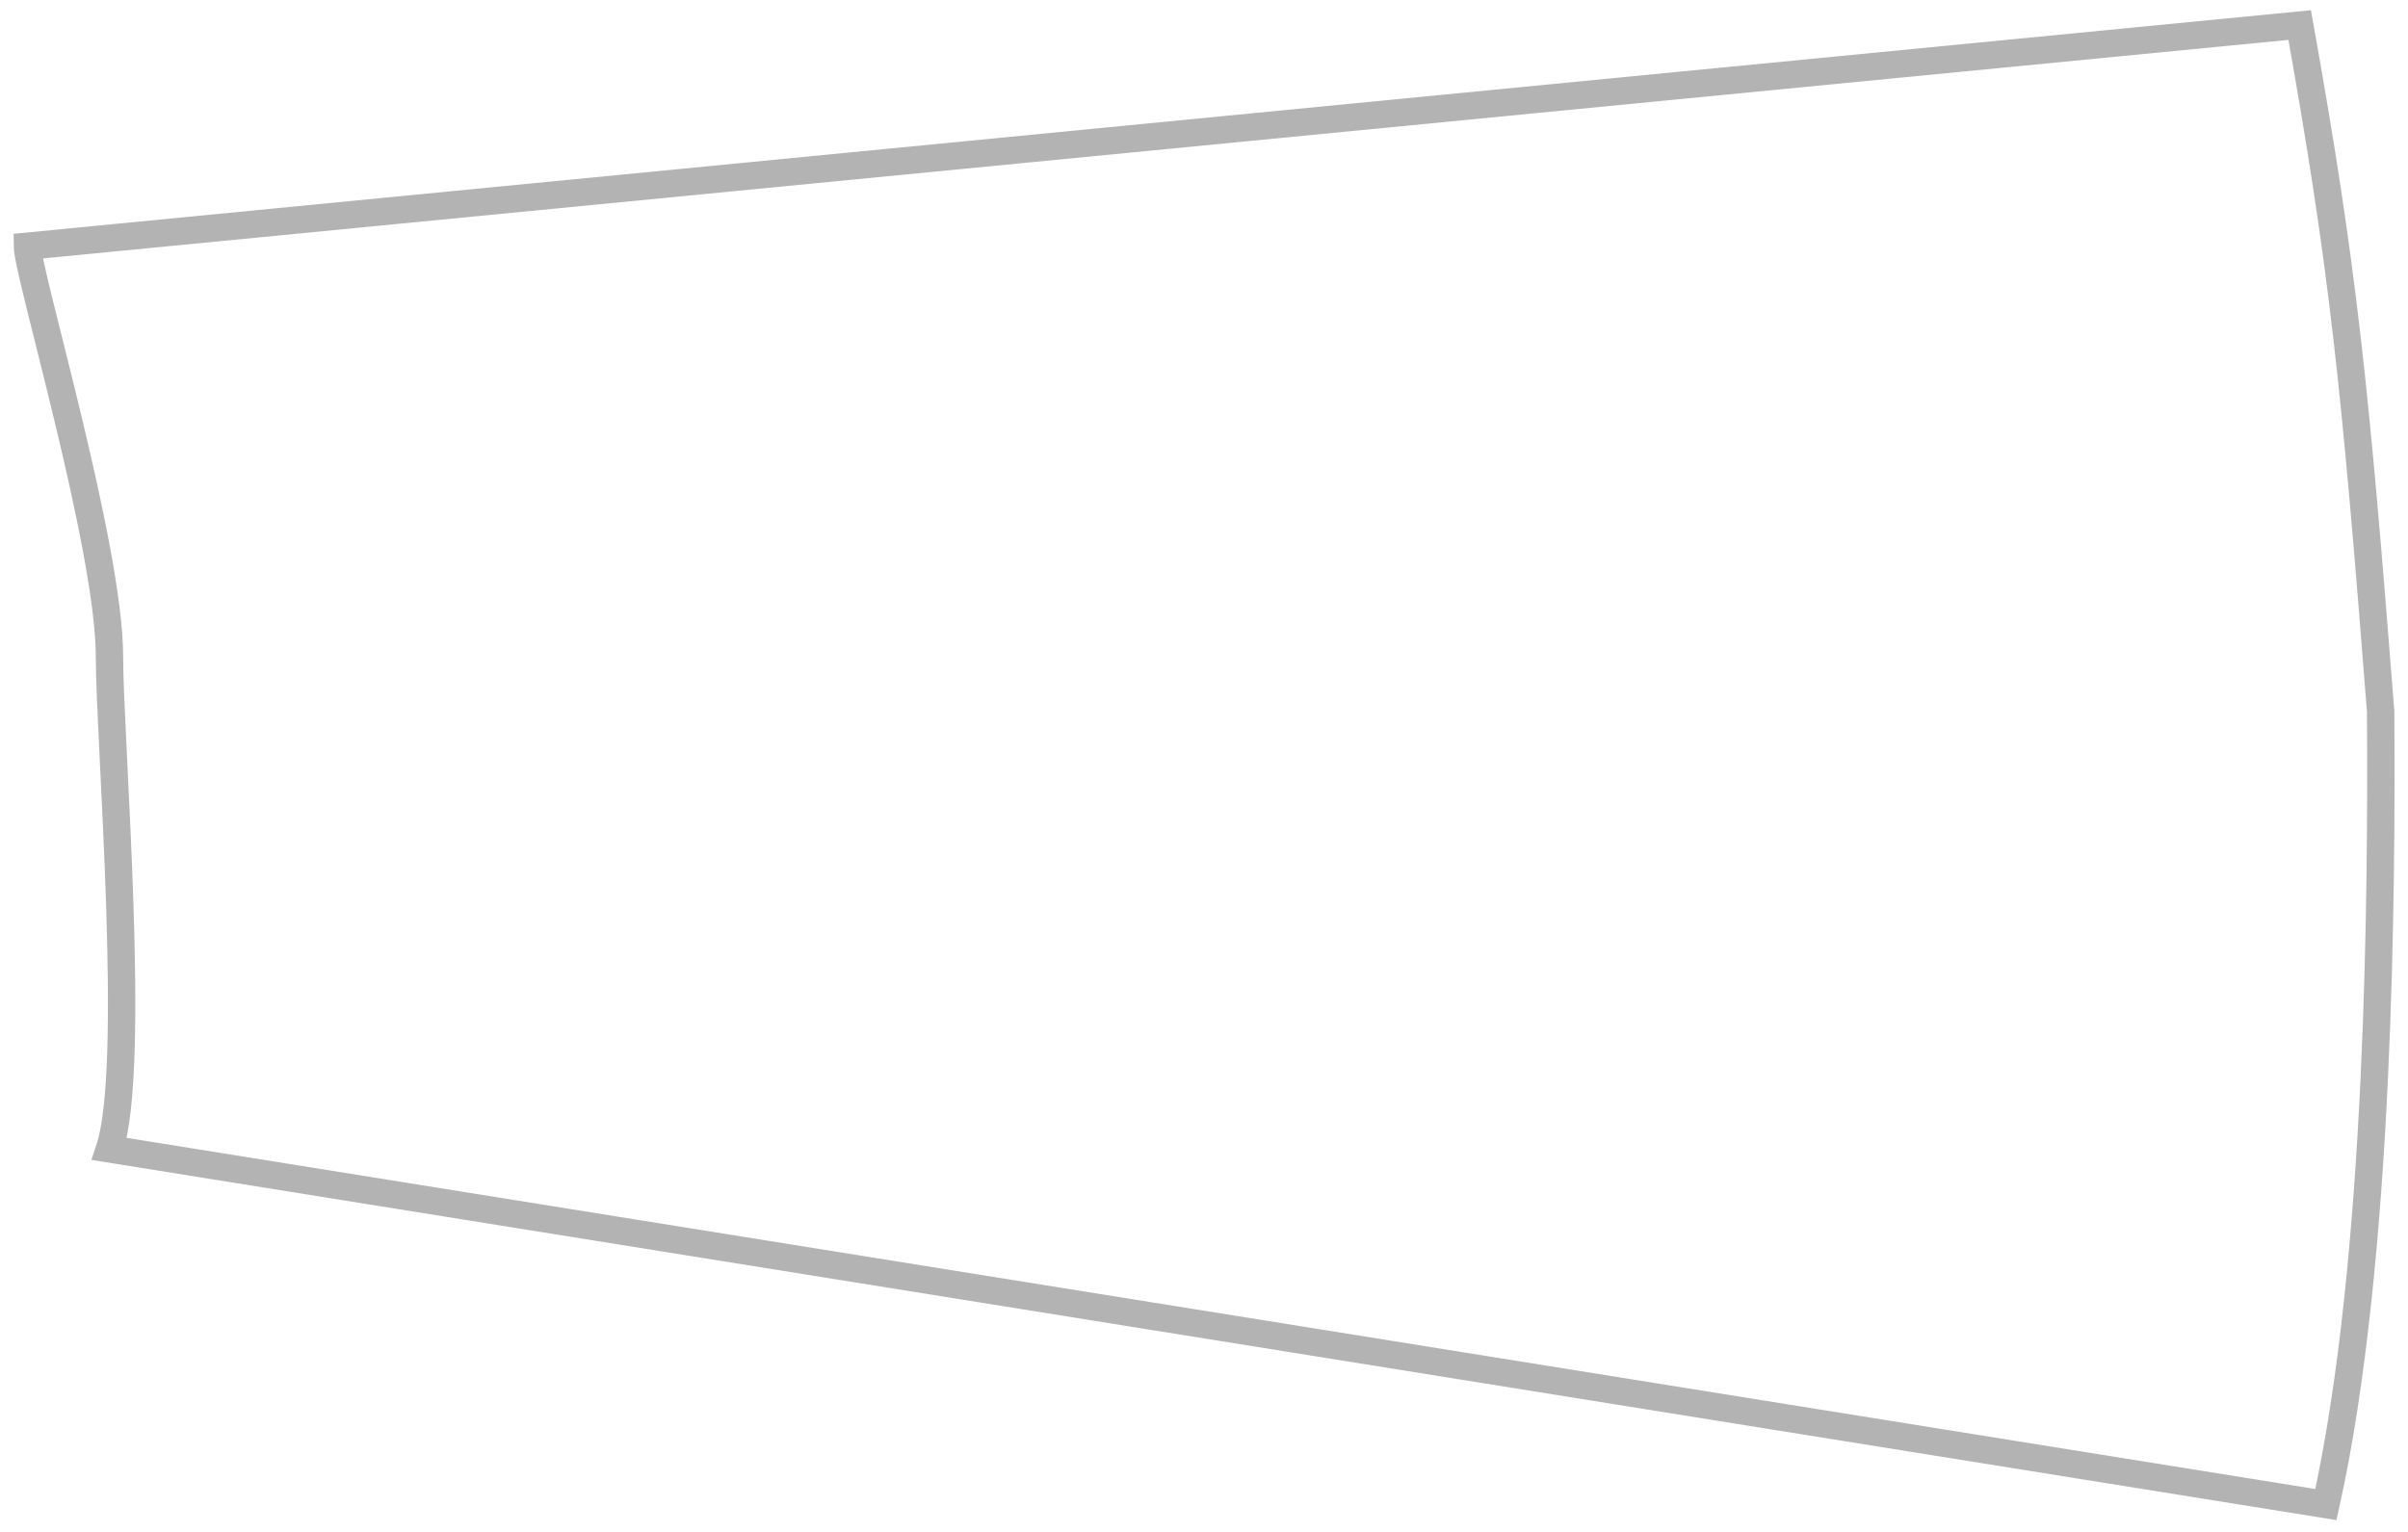
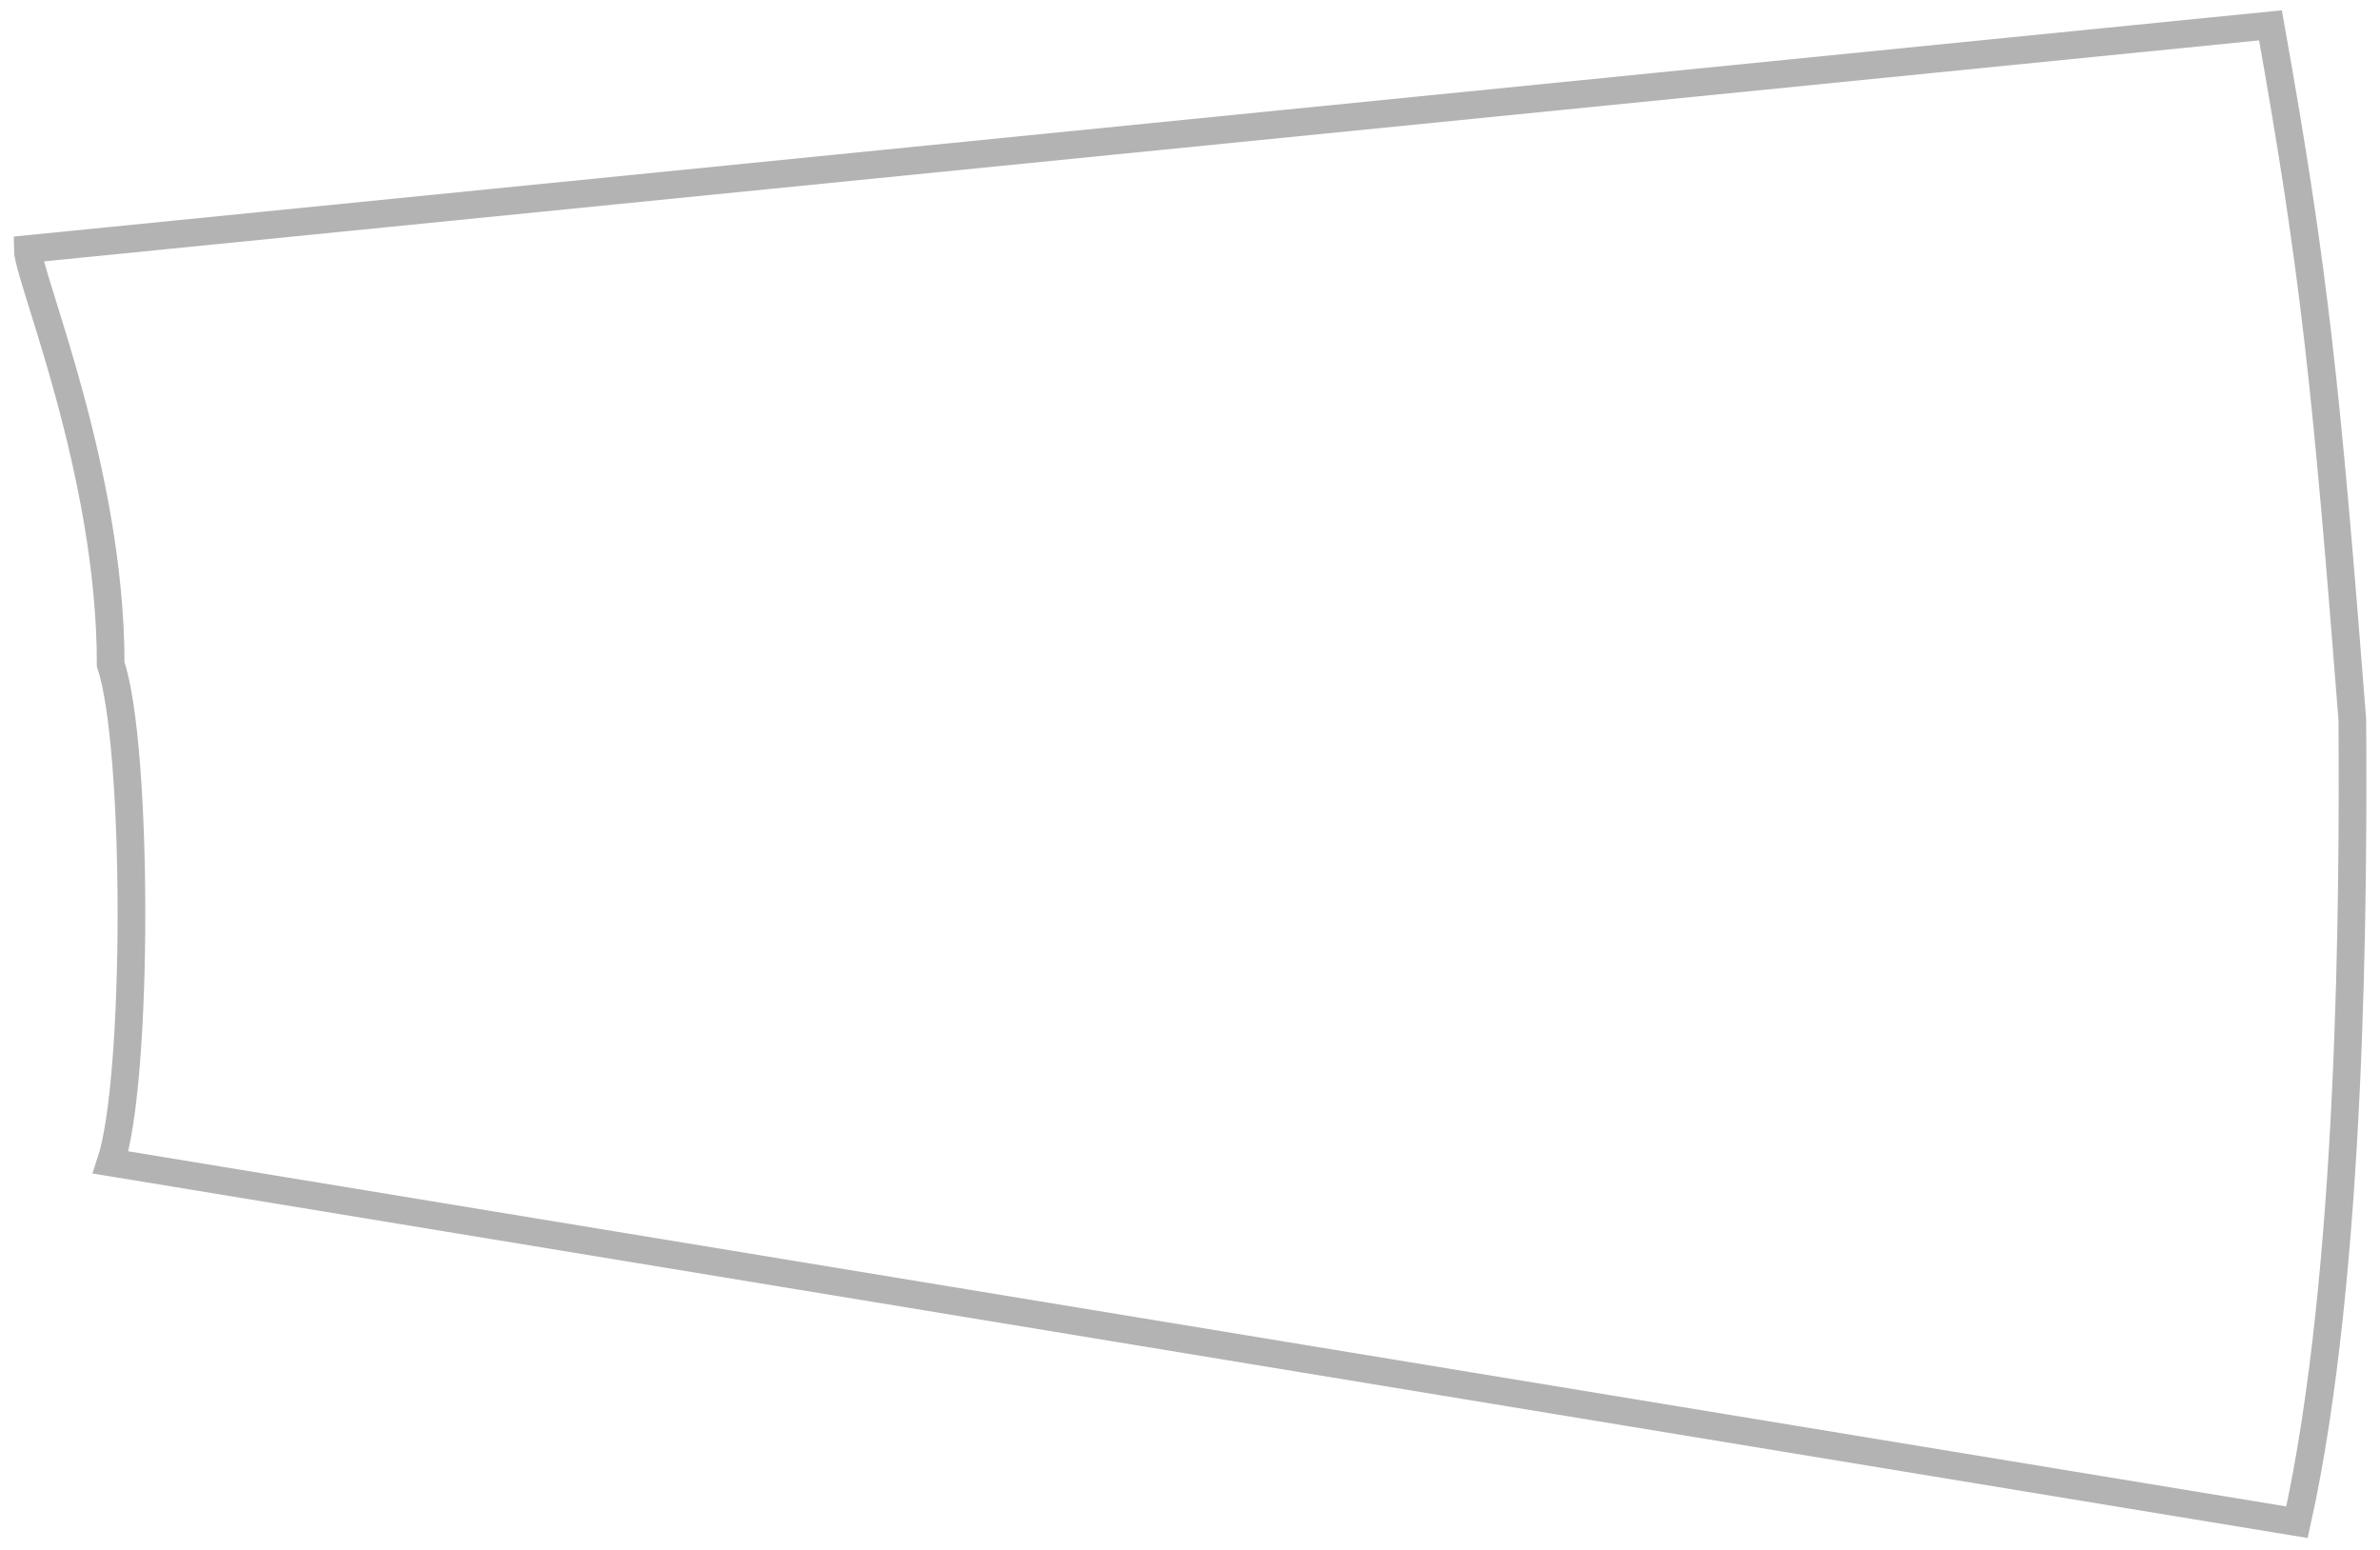
- <svg xmlns="http://www.w3.org/2000/svg" width="44" height="28" viewBox="0 0 44 28" fill="none">
-   <path d="M42.5 27.5C43.5 23 43.52 16.116 43.5 13C43.032 7.018 42.817 4.91 42.021 0.458L0.5 4.5C0.503 5 2 10 2 12C2 13.5 2.5 19.5 2 21L42.5 27.5Z" stroke="black" stroke-opacity="0.3" stroke-width="0.5" />
+ <svg xmlns="http://www.w3.org/2000/svg" width="43" height="28" viewBox="0 0 43 28" fill="none">
+   <path d="M41.5 27.5C42.5 23 42.52 16.116 42.5 13C42.032 7.018 41.817 4.91 41.021 0.458L0.5 4.5C0.503 5 2 8.5 2 12C2.5 13.5 2.5 19.5 2 21L41.5 27.5Z" fill="#D9D9D9" fill-opacity="0.01" />
+   <path d="M41.5 27.5C42.5 23 42.52 16.116 42.5 13C42.032 7.018 41.817 4.91 41.021 0.458L0.5 4.5C0.503 5 2 8.5 2 12C2.5 13.5 2.5 19.5 2 21L41.5 27.5Z" fill="#D9D9D9" fill-opacity="0.01" />
+   <path d="M41.5 27.5C42.5 23 42.52 16.116 42.5 13C42.032 7.018 41.817 4.91 41.021 0.458L0.5 4.5C0.503 5 2 8.5 2 12C2.5 13.5 2.5 19.5 2 21L41.5 27.5Z" fill="#D9D9D9" fill-opacity="0.01" />
+   <path d="M41.5 27.5C42.5 23 42.52 16.116 42.5 13C42.032 7.018 41.817 4.91 41.021 0.458L0.5 4.5C0.503 5 2 8.5 2 12C2.5 13.5 2.5 19.5 2 21L41.5 27.5Z" fill="#D9D9D9" fill-opacity="0.01" />
+   <path d="M41.5 27.5C42.5 23 42.52 16.116 42.5 13C42.032 7.018 41.817 4.91 41.021 0.458L0.5 4.5C0.503 5 2 8.5 2 12C2.5 13.5 2.5 19.5 2 21L41.5 27.5Z" stroke="black" stroke-opacity="0.3" stroke-width="0.5" />
</svg>
